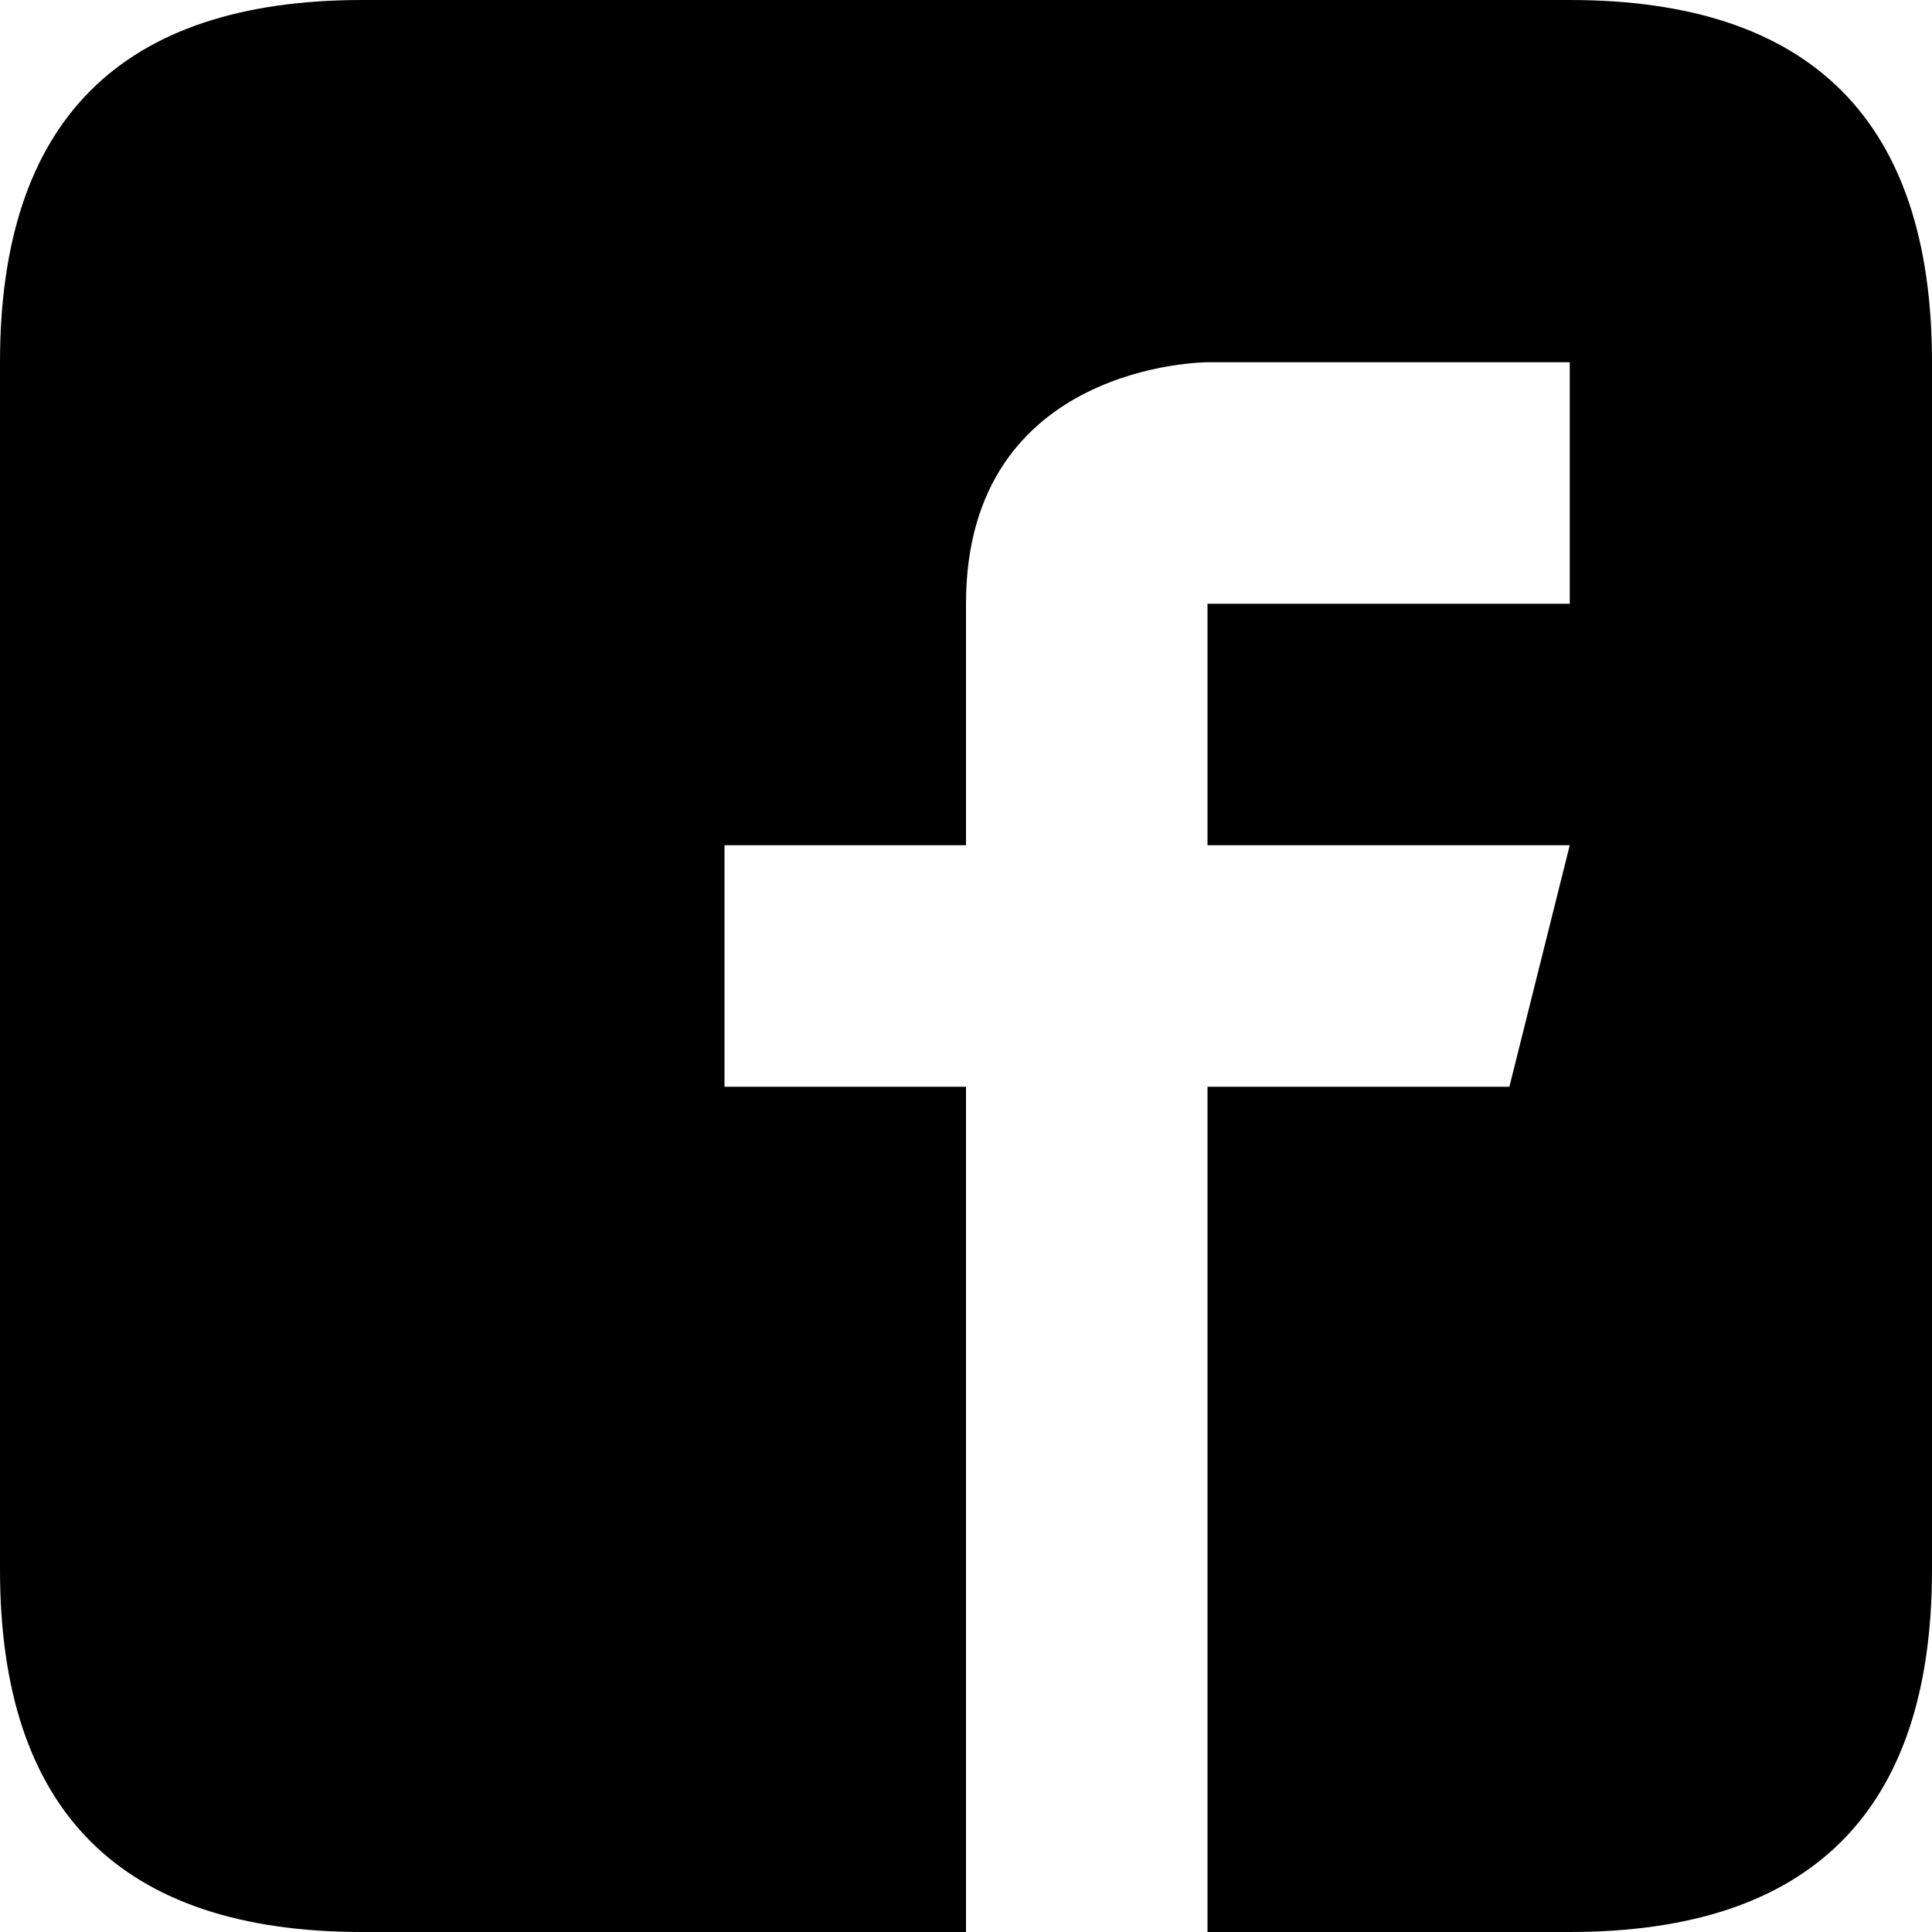
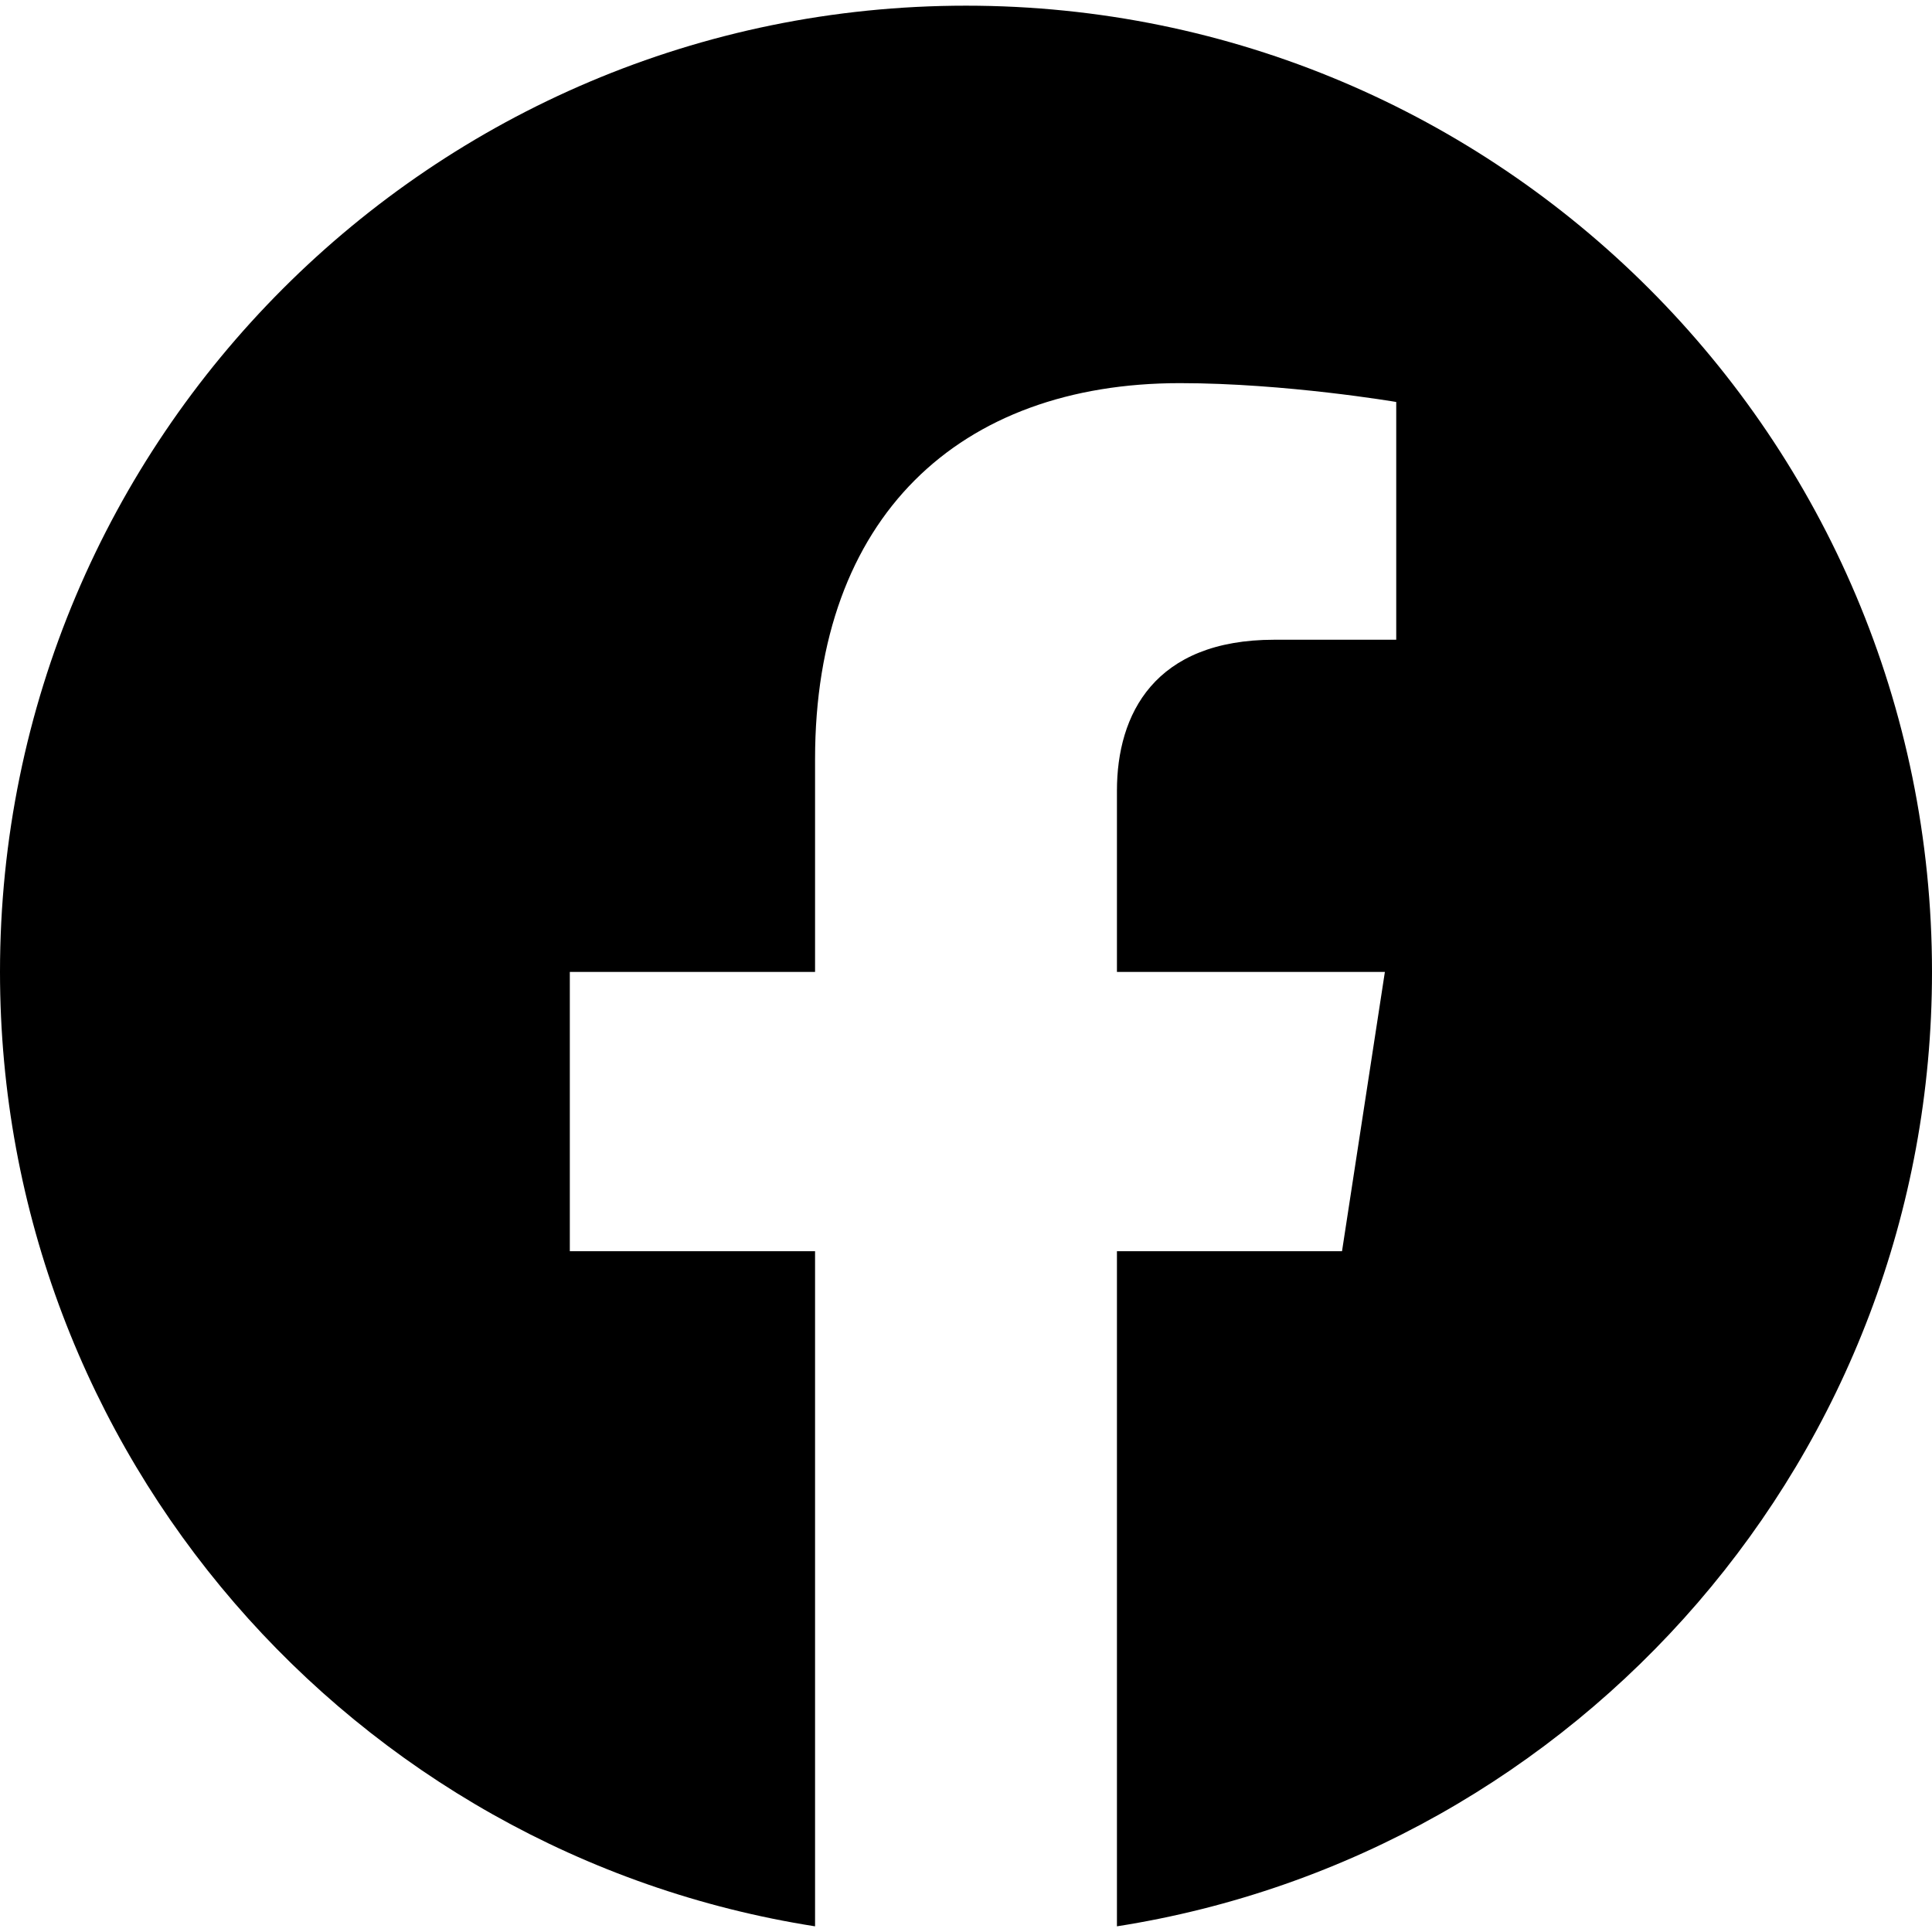
<svg xmlns="http://www.w3.org/2000/svg" viewBox="0 0 16 16">
-   <path stroke="none" d="M13 0H3C1 0 0 1 0 3v10c0 2 1 3 3 3h5V9H6V7h2V5c0-2 2-2 2-2h3v2h-3v2h3l-.5 2H10v7h3c2 0 3-1 3-3V3c0-2-1-3-3-3z" />
+   <path stroke="none" d="M16.000,8.049 C16.000,3.629 12.418,0.047 8.000,0.047 C3.582,0.047 -0.000,3.629 -0.000,8.049 C-0.000,12.043 2.925,15.353 6.750,15.953 L6.750,10.362 L4.719,10.362 L4.719,8.049 L6.750,8.049 L6.750,6.286 C6.750,4.280 7.944,3.173 9.772,3.173 C10.647,3.173 11.563,3.329 11.563,3.329 L11.563,5.298 L10.554,5.298 C9.560,5.298 9.250,5.915 9.250,6.548 L9.250,8.049 L11.469,8.049 L11.114,10.362 L9.250,10.362 L9.250,15.953 C13.075,15.353 16.000,12.043 16.000,8.049z" />
</svg>
